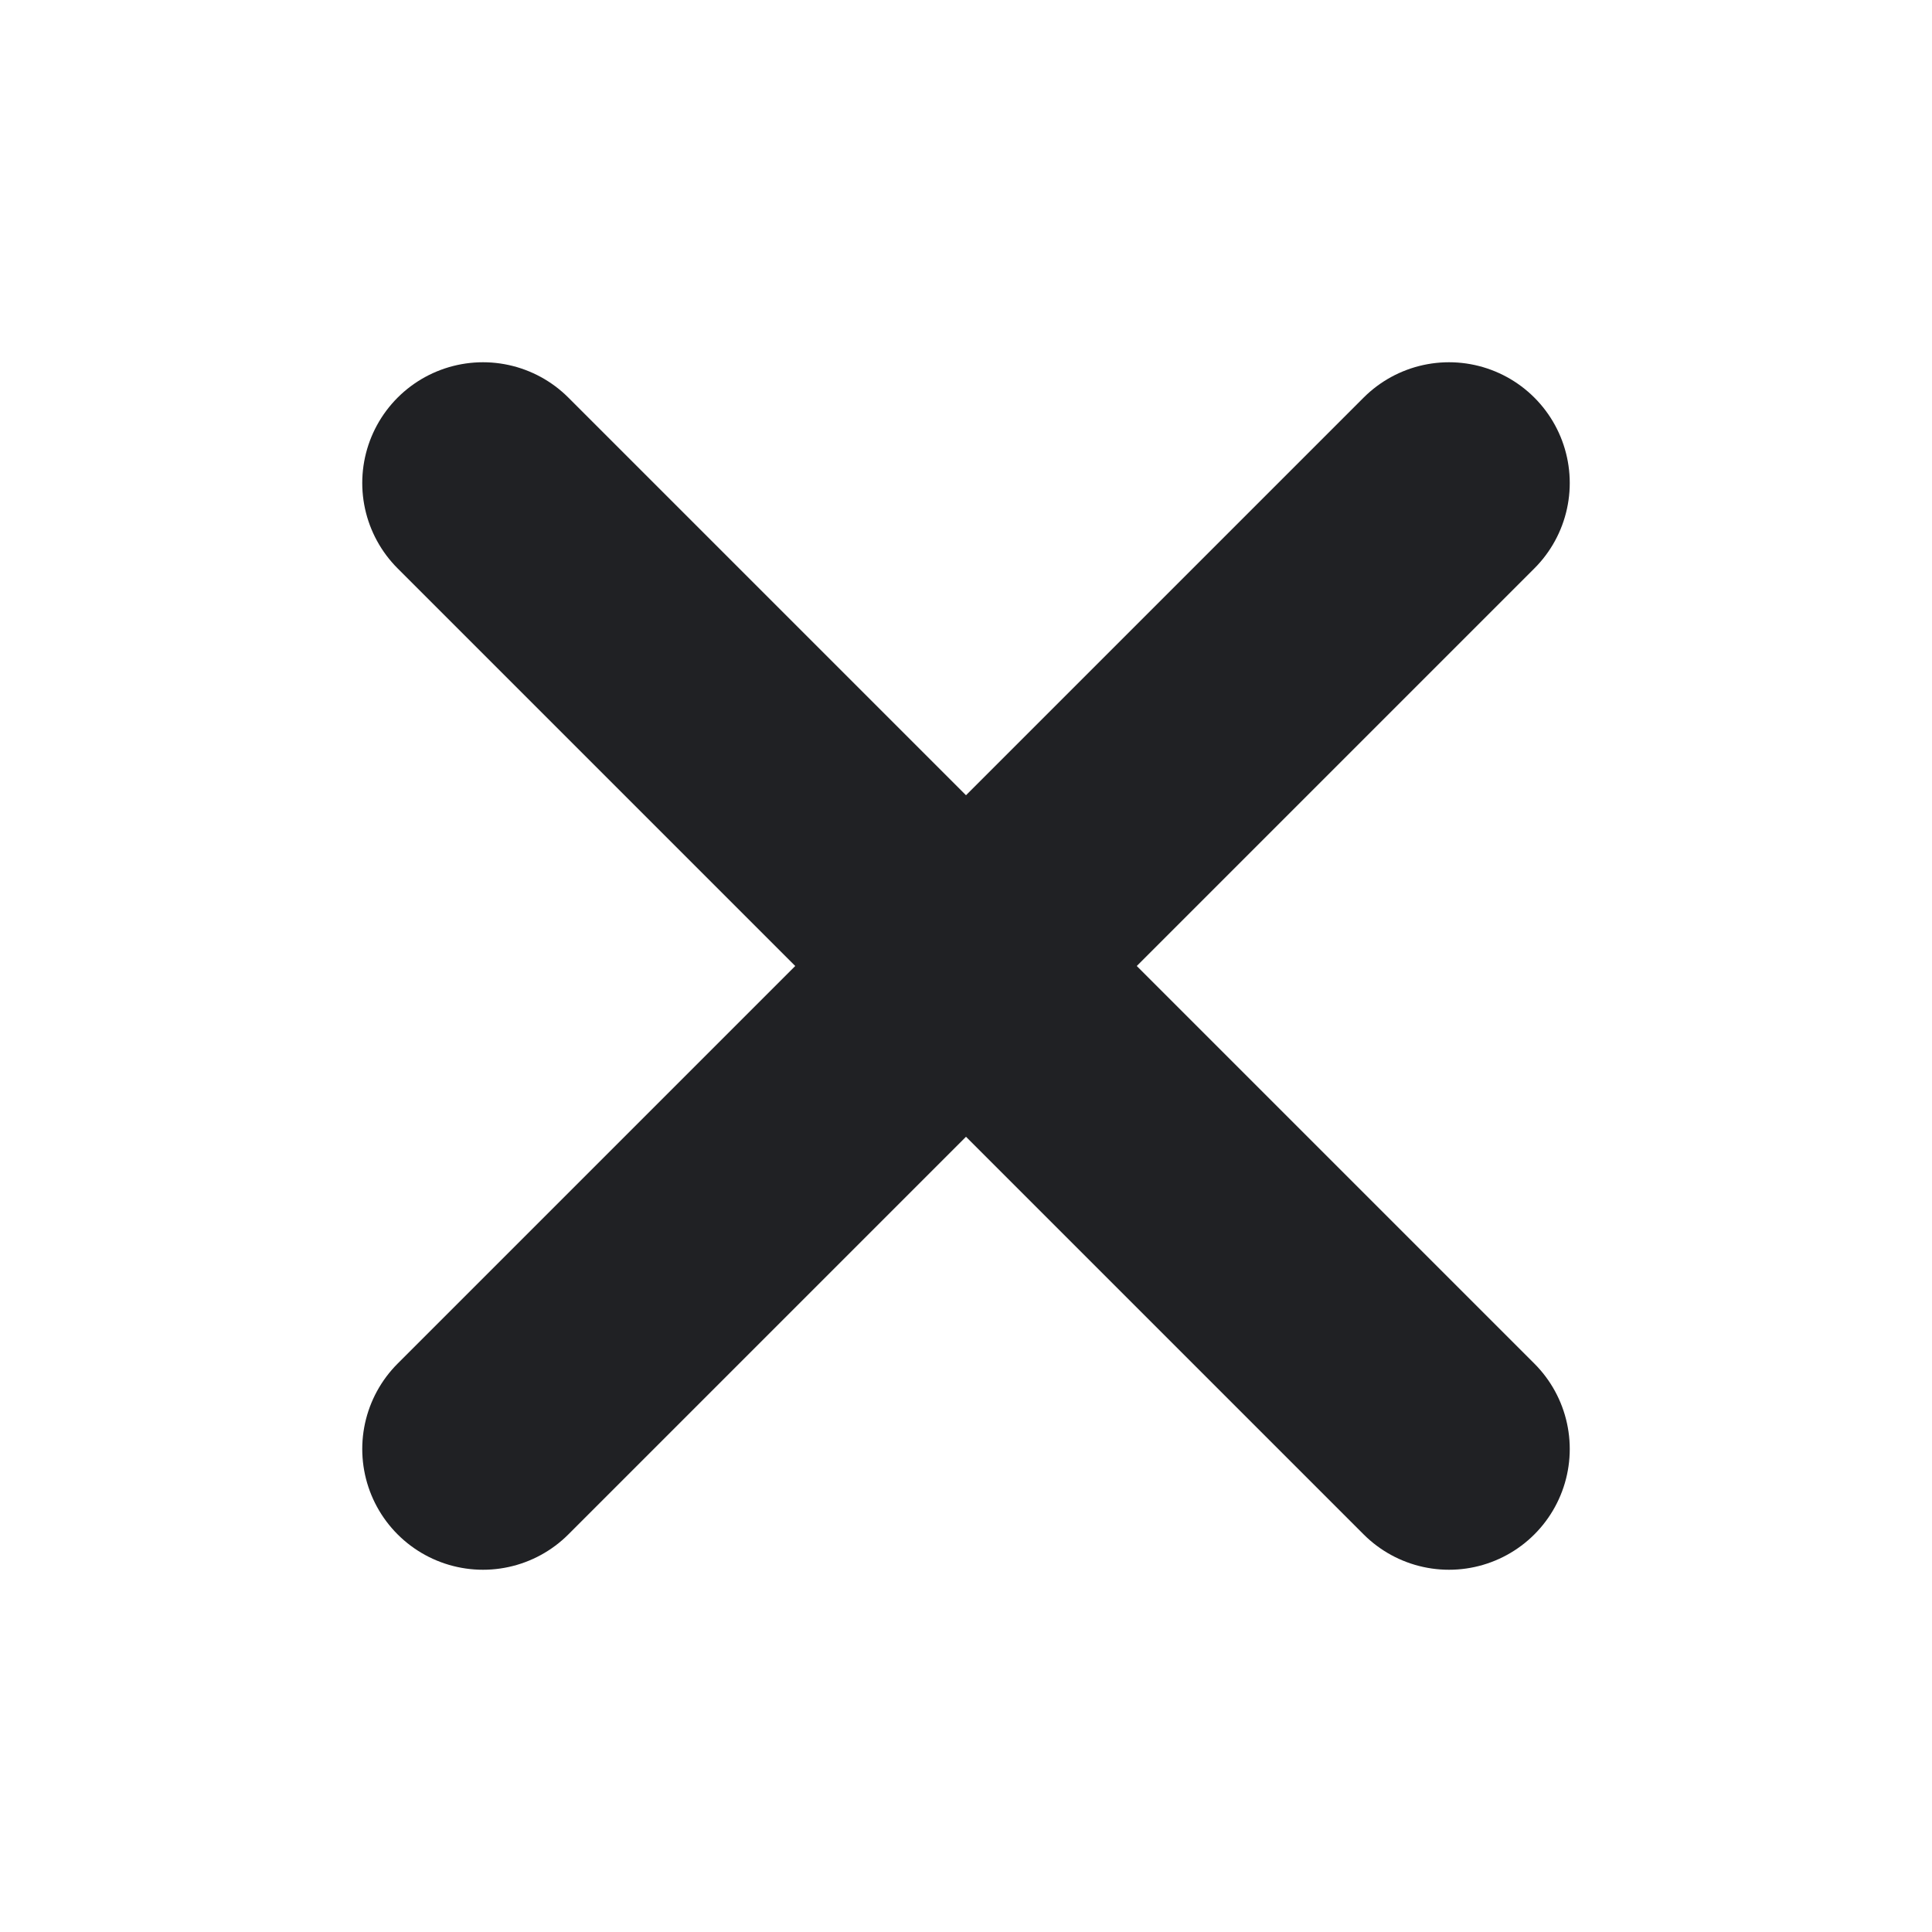
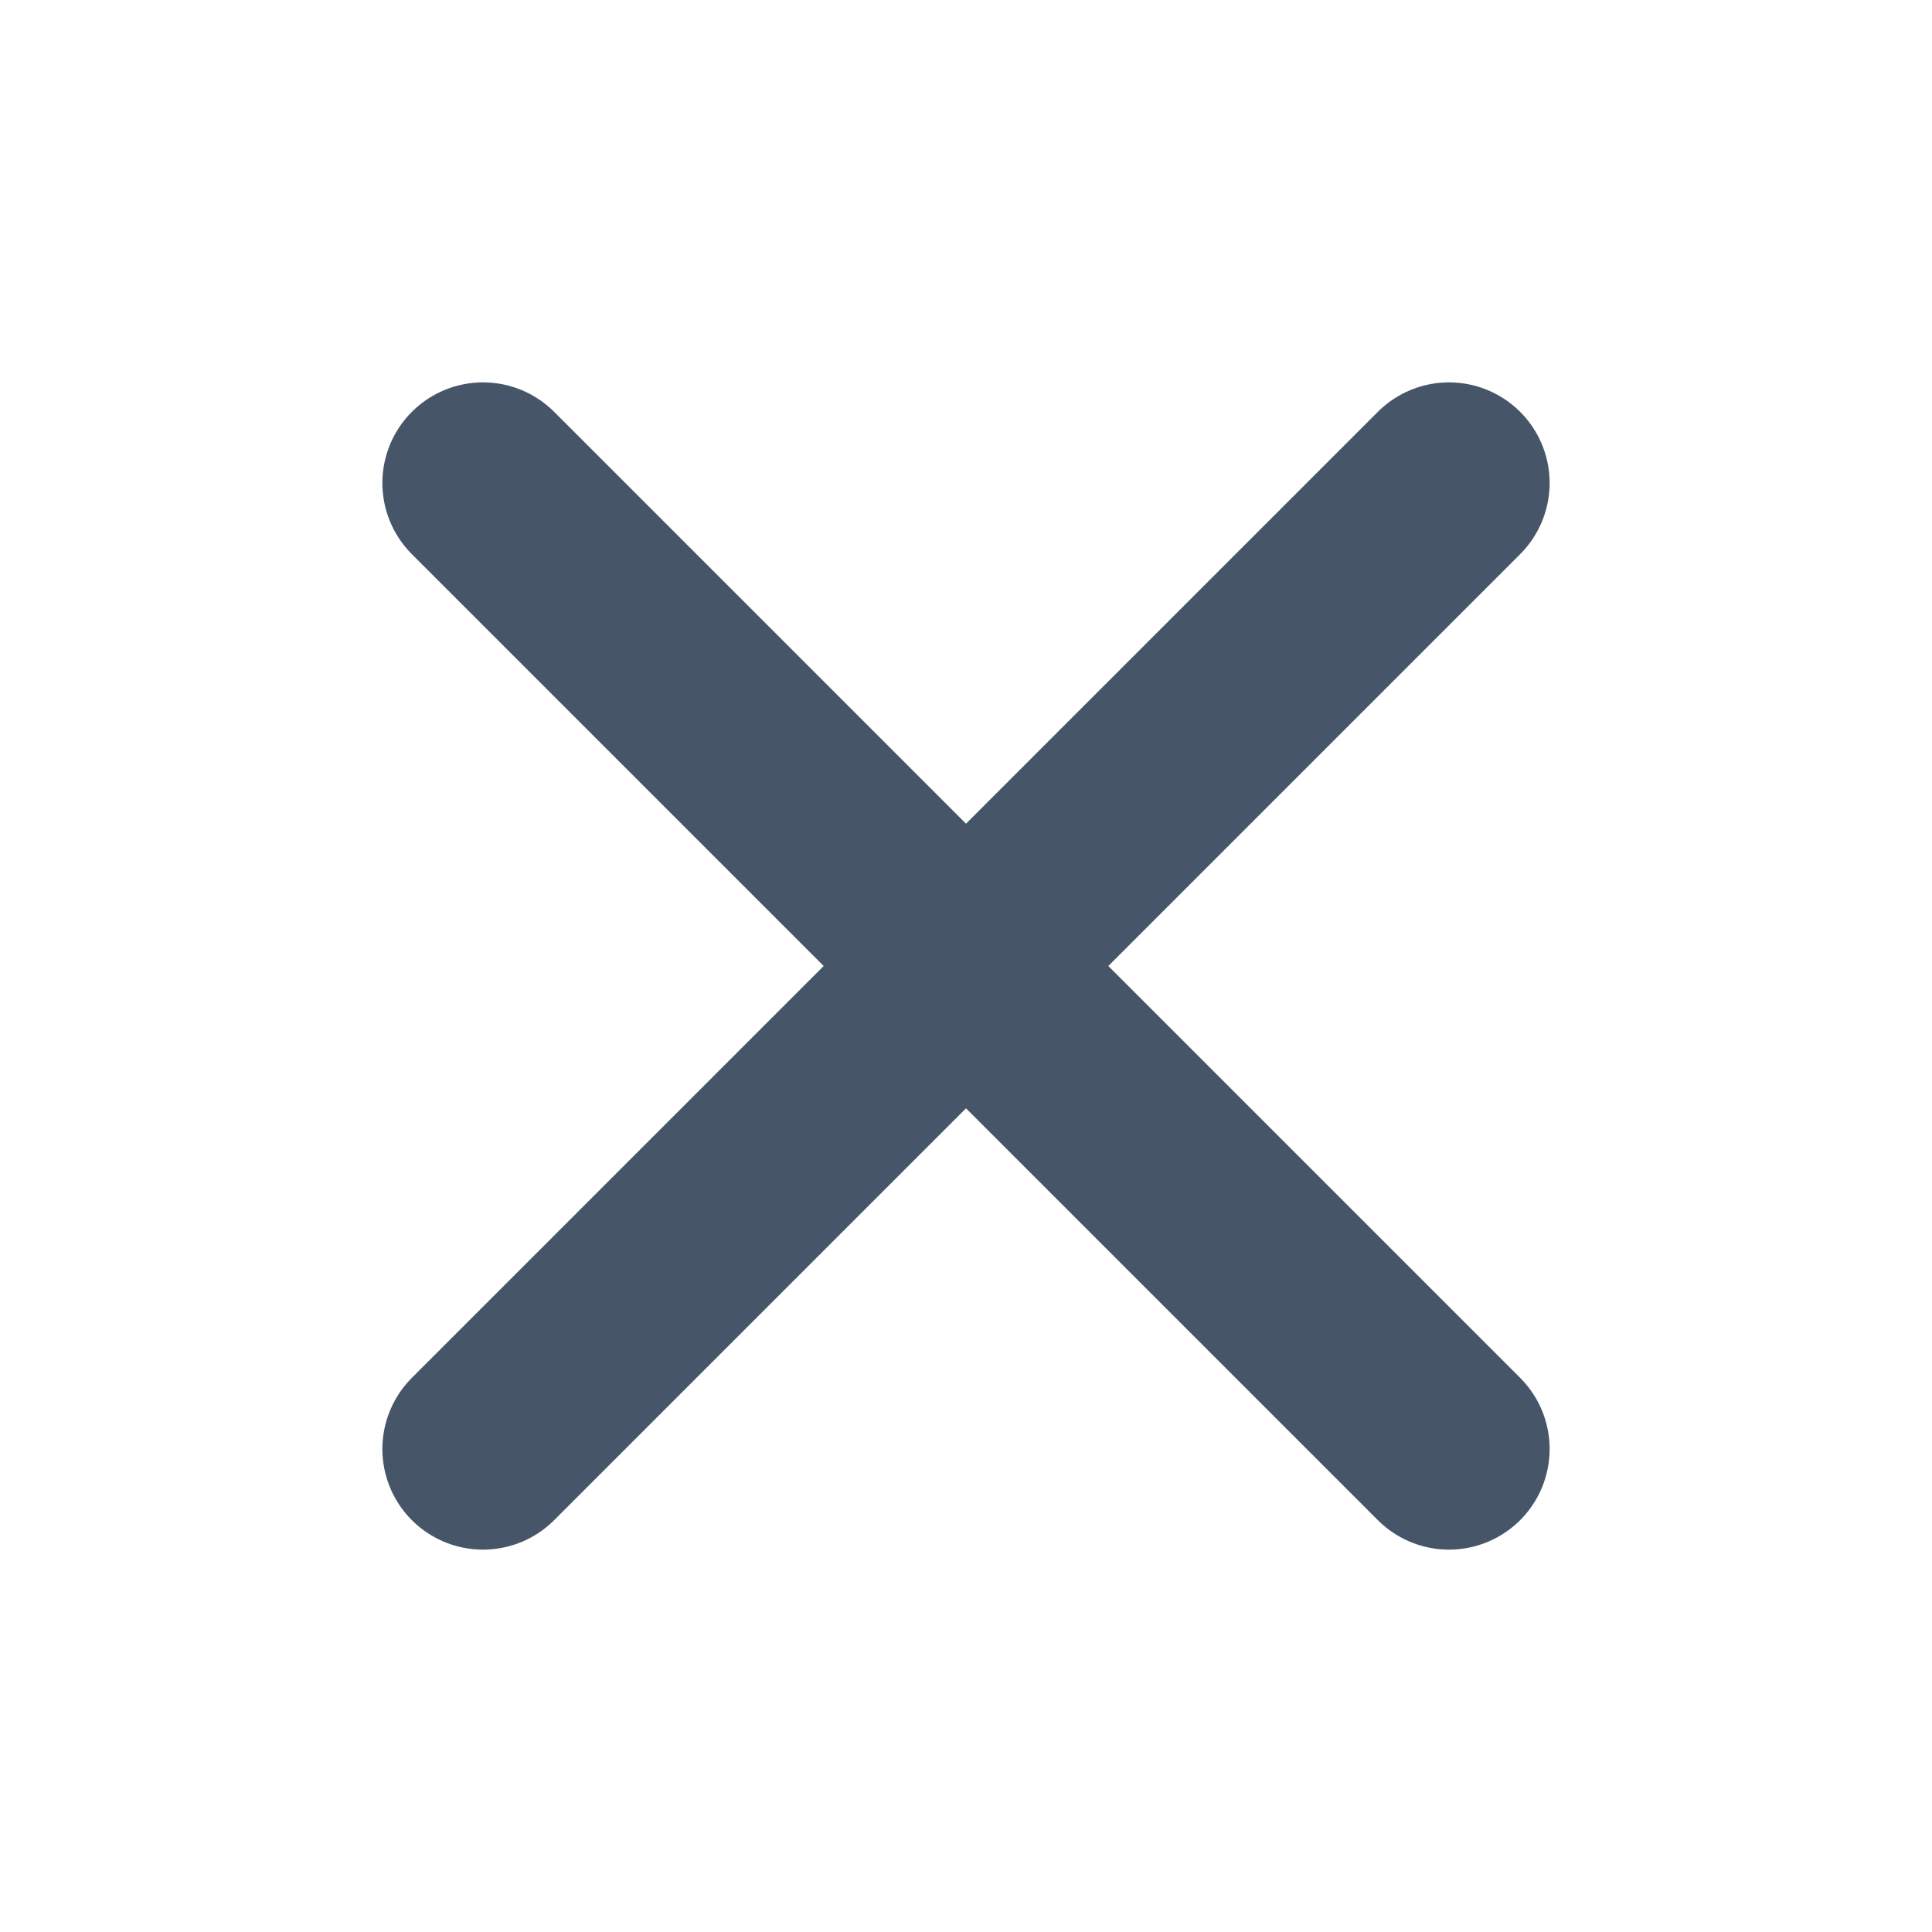
- <svg xmlns="http://www.w3.org/2000/svg" width="12" height="12" viewBox="0 0 24 24" fill="none" stroke="#202124" stroke-width="3" stroke-linecap="round" stroke-linejoin="round">
+ <svg xmlns="http://www.w3.org/2000/svg" width="14" height="14" viewBox="0 0 24 24" fill="none" stroke="#475569" stroke-width="2.5" stroke-linecap="round" stroke-linejoin="round">
  <line x1="18" y1="6" x2="6" y2="18" />
  <line x1="6" y1="6" x2="18" y2="18" />
</svg>
